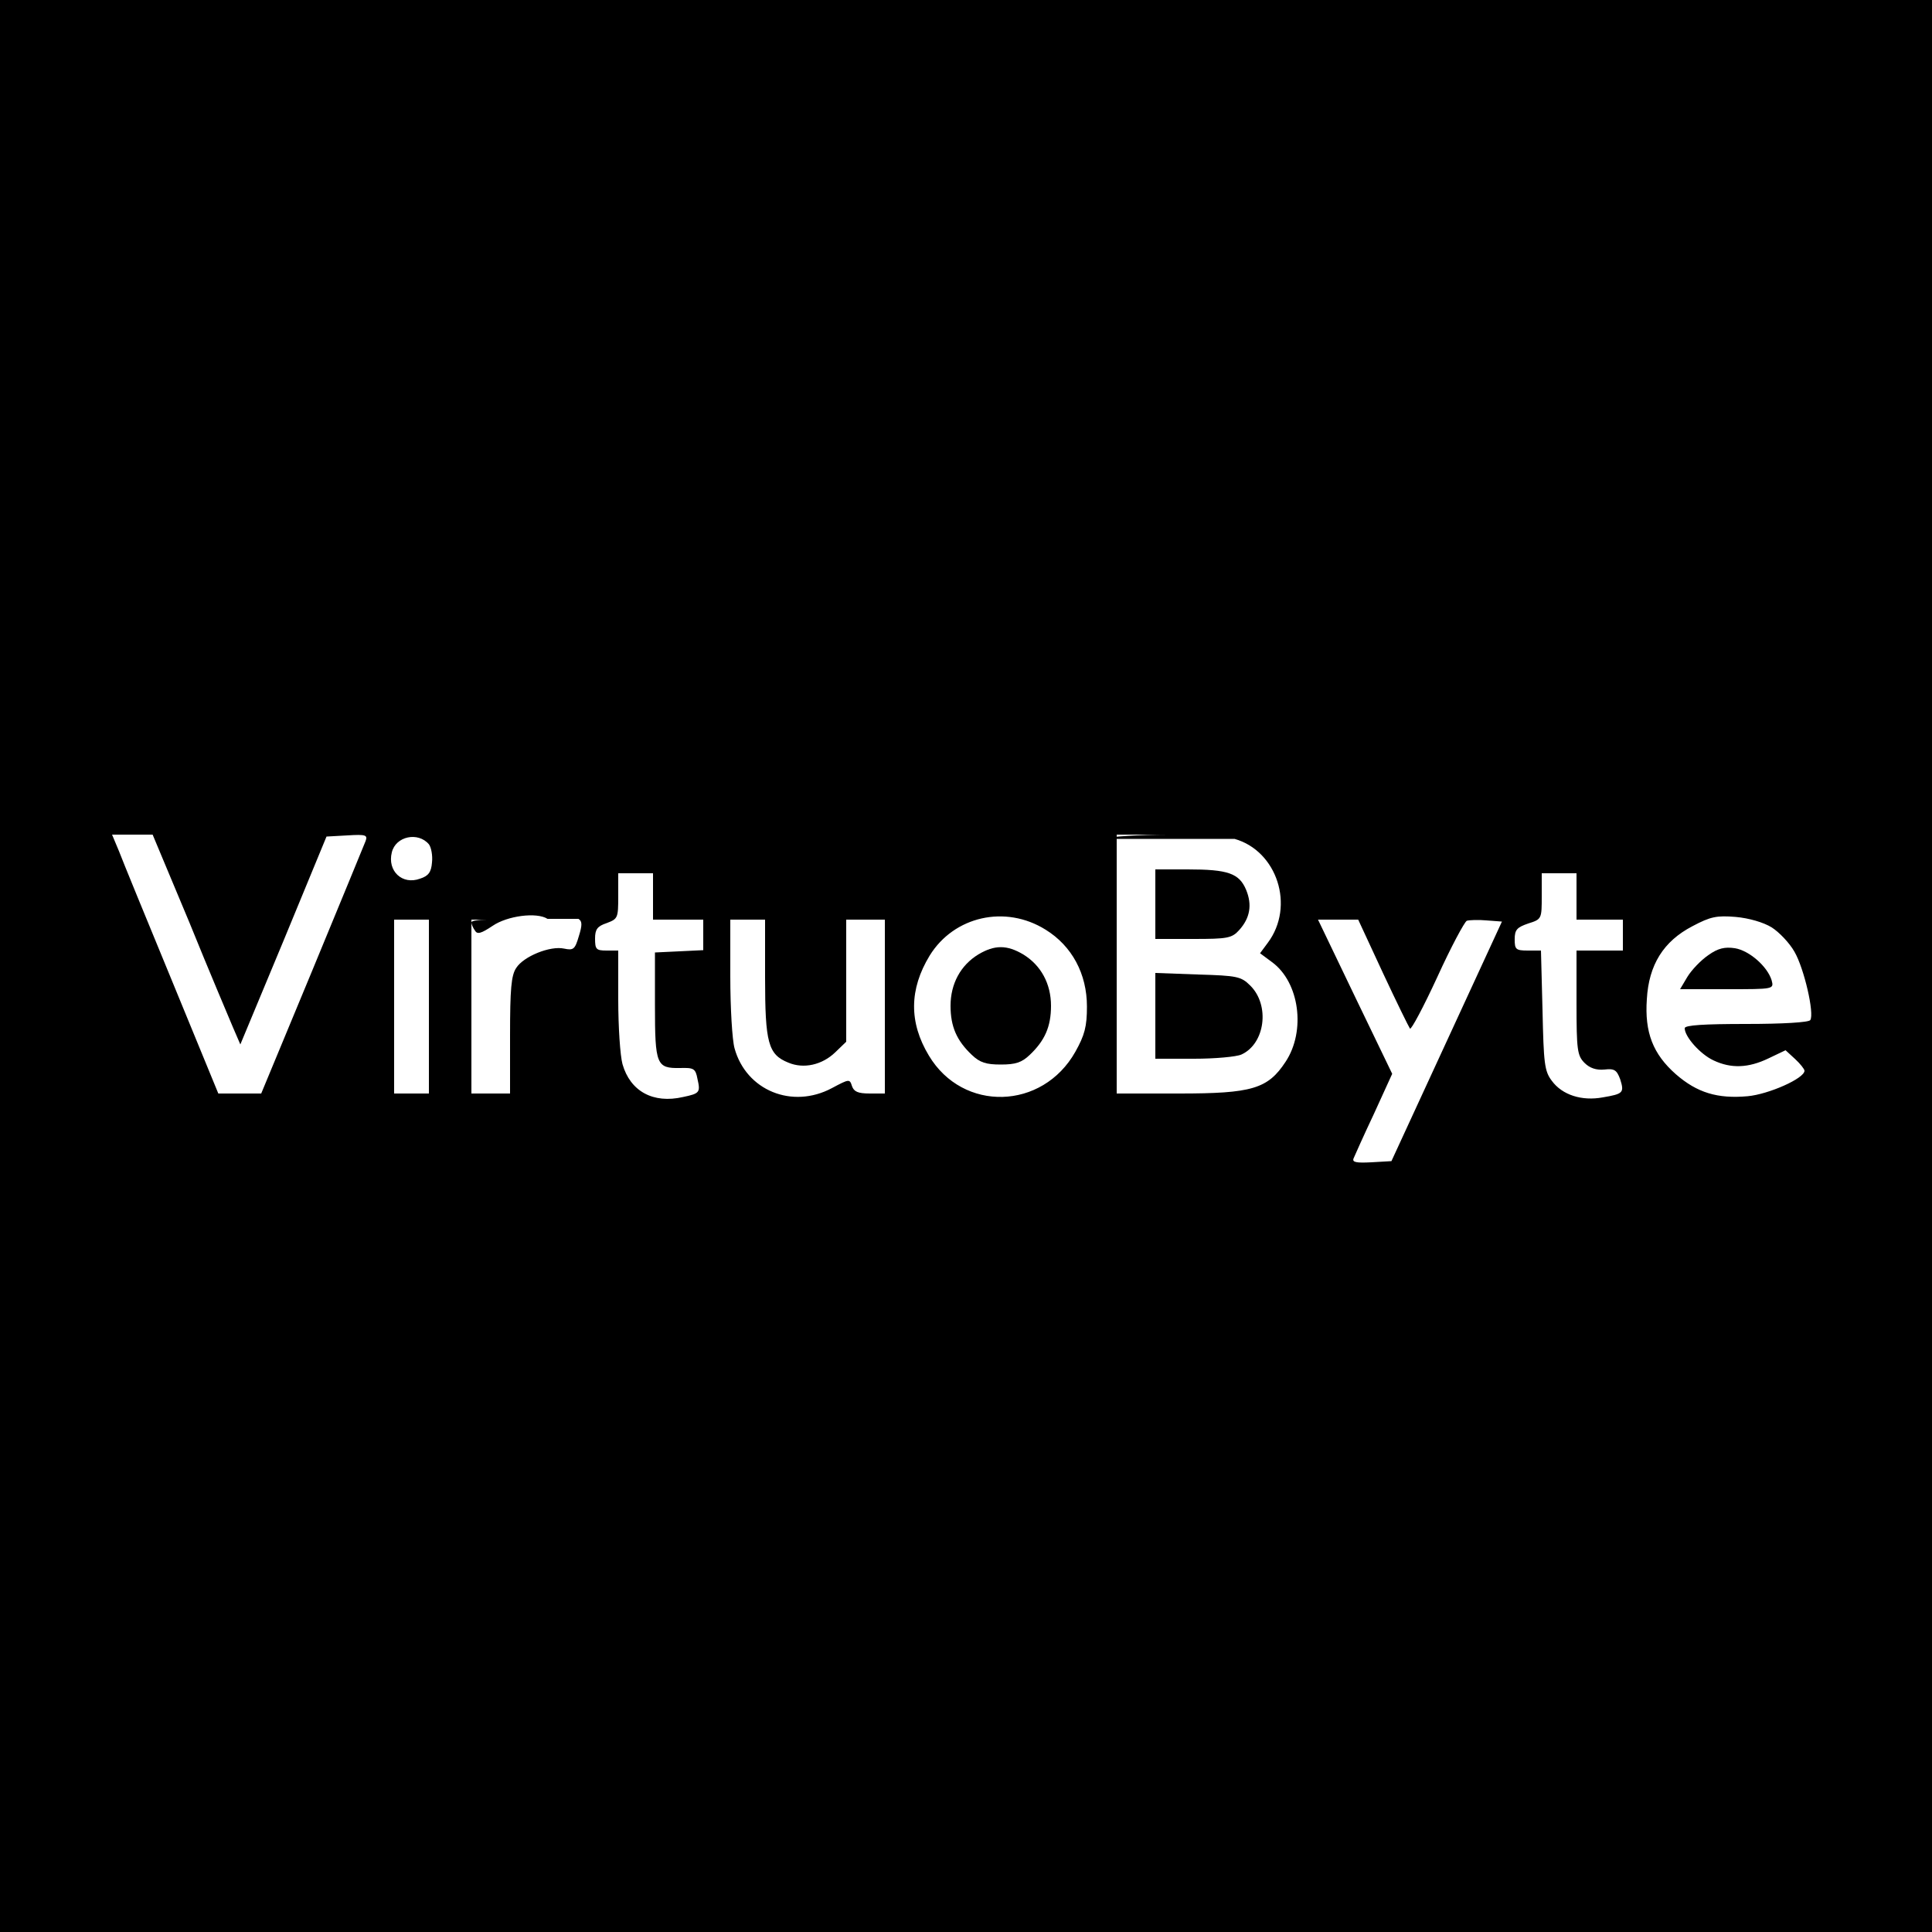
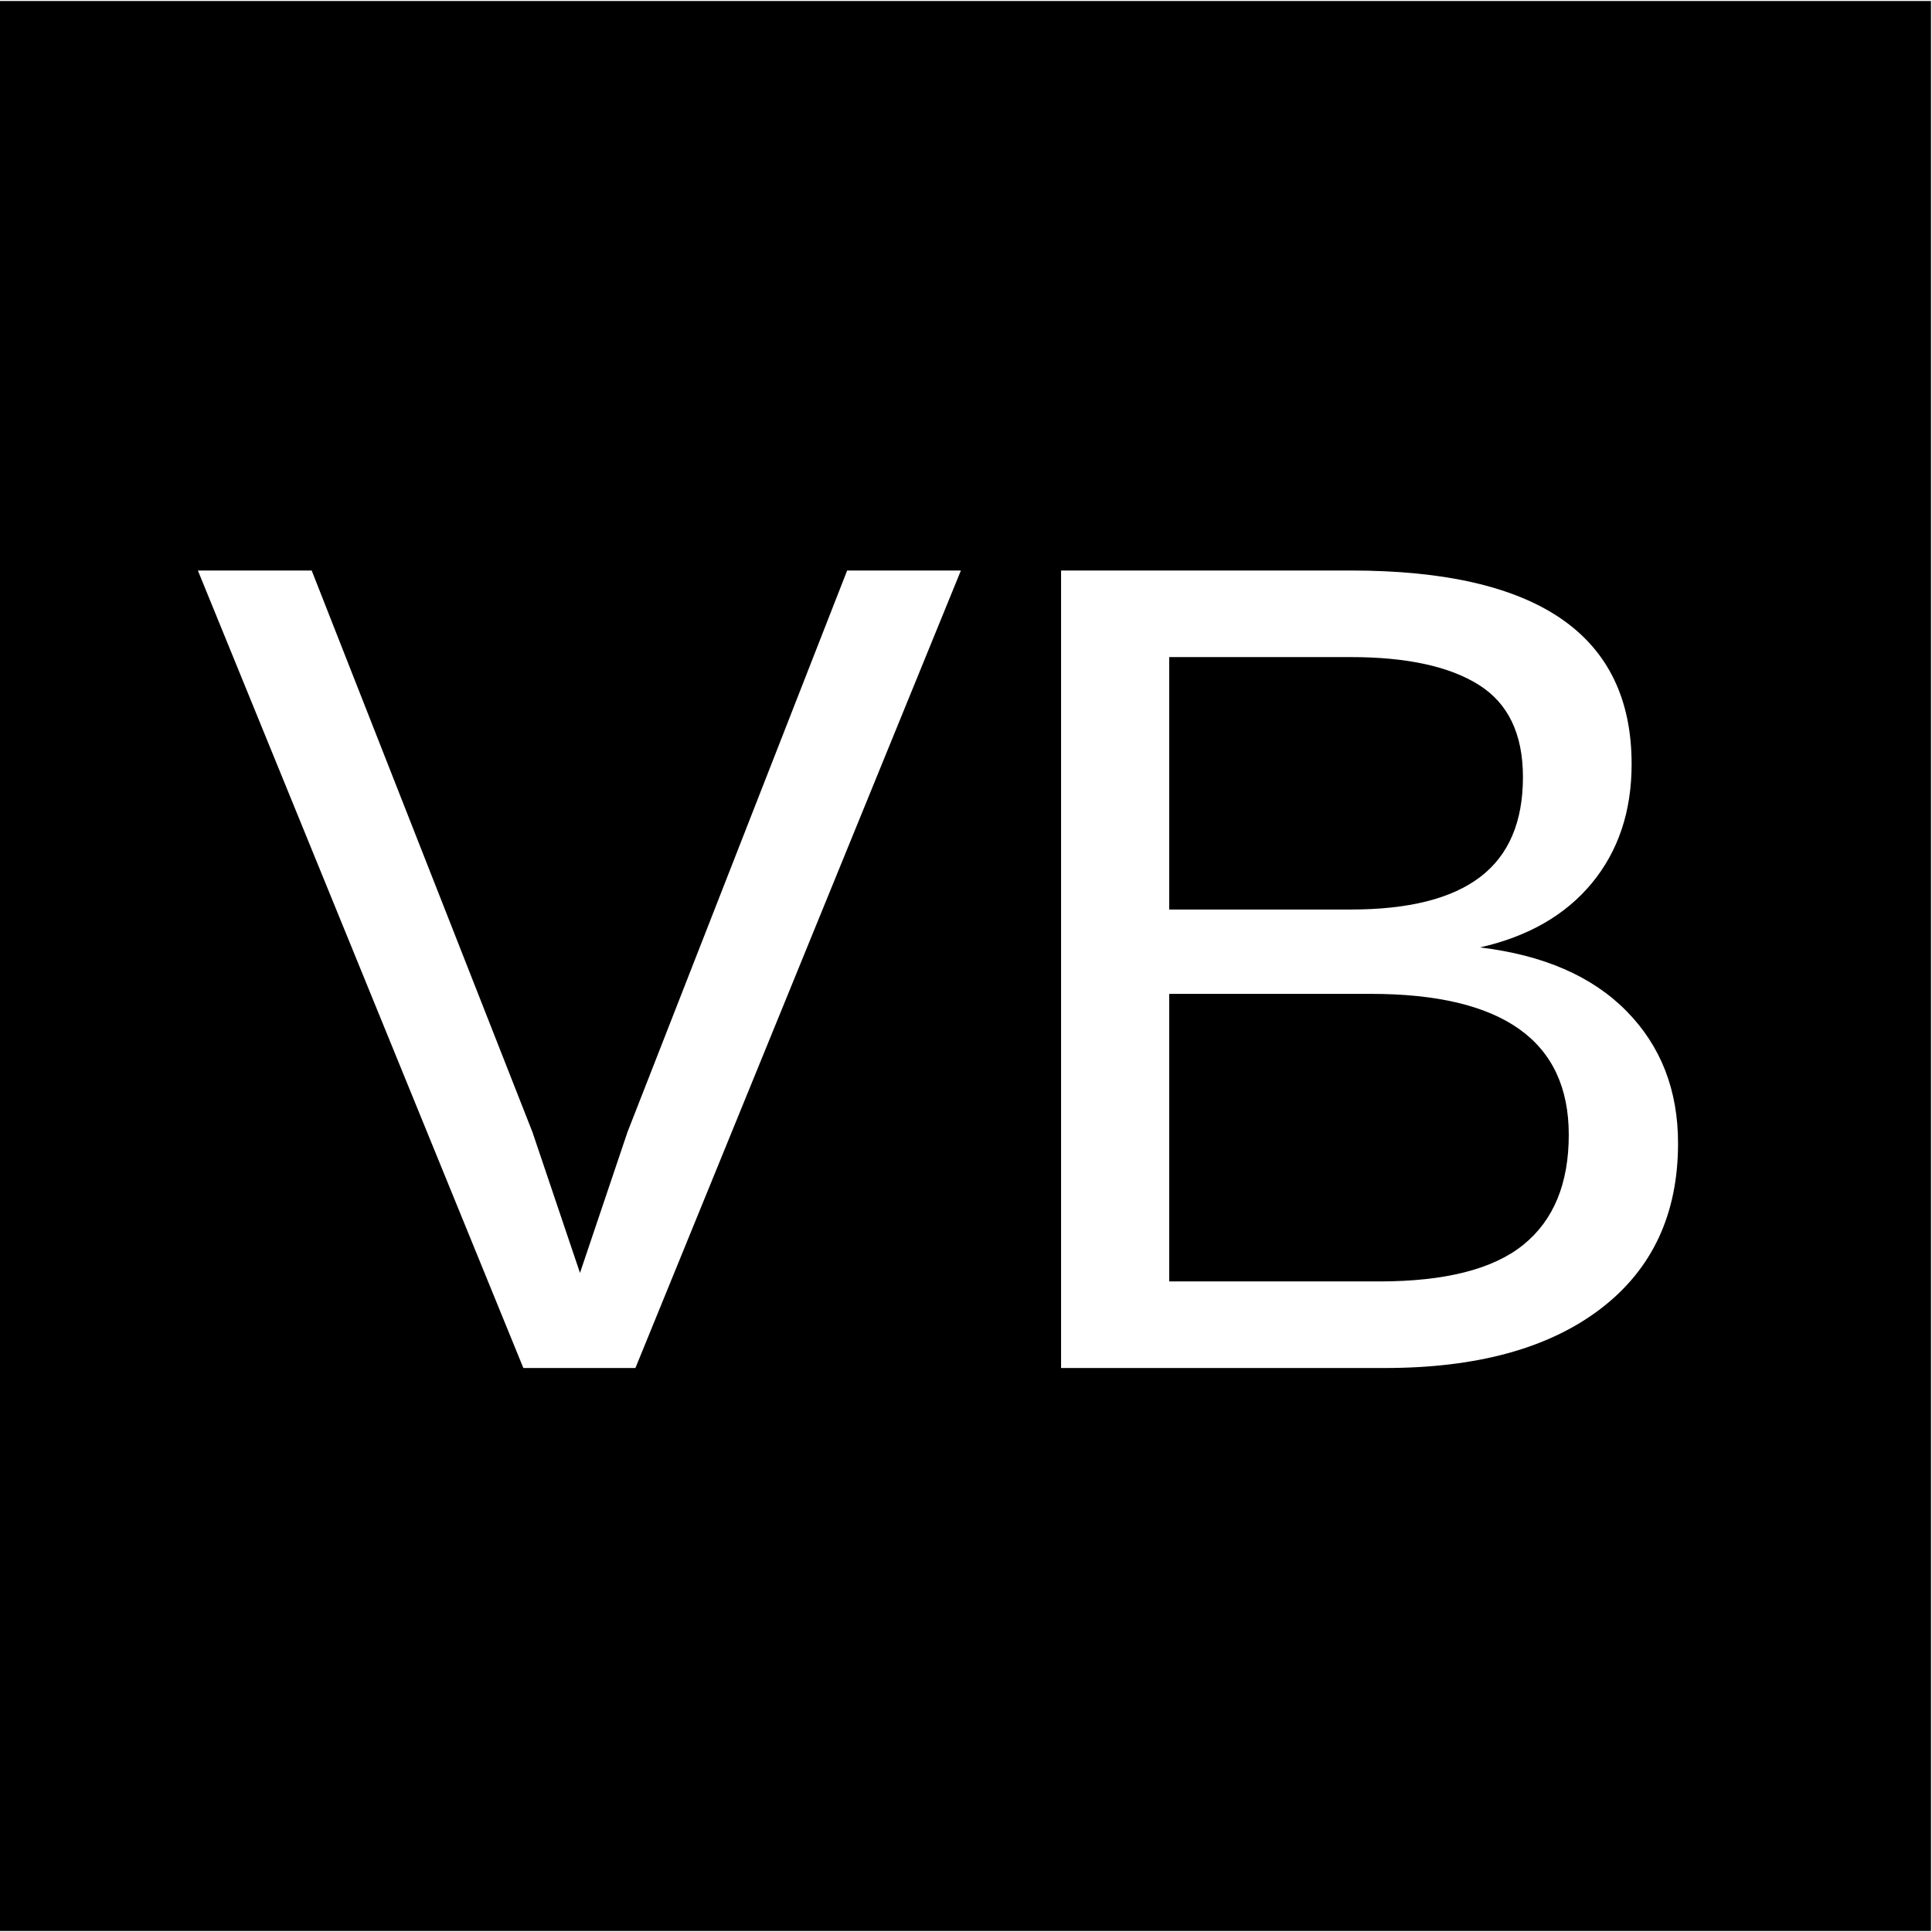
- <svg xmlns="http://www.w3.org/2000/svg" version="1.0" width="500pt" height="500pt" viewBox="0 0 500 500" preserveAspectRatio="xMidYMid meet">
-   <g transform="translate(0,500) scale(0.1,-0.1)" fill="#000000" stroke="none">
-     <path d="M0 2500 l0 -2500 2500 0 2500 0 0 2500 0 2500 -2500 0 -2500 0 0 -2500z m490 113 c51 -126 103 -248 113 -272 l19 -44 112 269 111 269 54 3 c48 3 53 1 47 -15 -4 -10 -66 -161 -138 -335 l-132 -318 -55 0 -56 0 -120 292 c-66 160 -128 311 -137 335 l-18 43 53 0 52 0 95 -227z m620 202 c6 -8 10 -29 8 -47 -2 -25 -9 -35 -31 -42 -46 -17 -85 20 -73 68 10 42 68 54 96 21z m2085 14 c110 -31 157 -174 86 -269 l-20 -27 31 -23 c71 -52 88 -178 35 -258 -46 -70 -87 -82 -275 -82 l-162 0 0 335 0 335 133 0 c-72 0 -150 -5 -172 -11z m-1505 -149 l0 -60 65 0 65 0 0 -40 0 -39 -62 -3 -63 -3 0 -137 c0 -154 4 -163 65 -162 35 1 40 -1 45 -28 8 -35 6 -38 -37 -47 -78 -18 -137 15 -157 85 -6 22 -11 96 -11 167 l0 127 -30 0 c-27 0 -30 3 -30 31 0 24 6 32 30 40 29 11 30 13 30 70 l0 59 45 0 45 0 0 -60z m2390 0 l0 -60 60 0 60 0 0 -40 0 -40 -60 0 -60 0 0 -135 c0 -123 2 -137 21 -156 13 -13 30 -19 51 -17 26 3 32 -1 41 -25 11 -35 8 -38 -45 -47 -54 -10 -105 6 -132 43 -19 25 -21 45 -24 183 l-4 154 -34 0 c-31 0 -34 3 -34 29 0 25 6 31 35 41 35 11 35 12 35 71 l0 59 45 0 45 0 0 -60z m-2583 -58 c10 -6 10 -16 1 -45 -10 -34 -14 -37 -38 -32 -36 8 -105 -20 -124 -50 -13 -19 -16 -55 -16 -175 l0 -150 -50 0 -50 0 0 225 0 225 40 0 c-22 0 -40 -3 -40 -7 0 -5 4 -14 9 -21 6 -11 16 -8 46 12 38 26 114 36 142 18z m1209 -28 c68 -42 107 -114 107 -199 0 -52 -6 -74 -30 -117 -85 -151 -291 -157 -379 -10 -52 86 -51 172 2 259 63 102 196 132 300 67z m1879 6 c19 -12 46 -40 59 -63 25 -43 52 -160 41 -177 -4 -6 -72 -10 -166 -10 -108 0 -159 -3 -159 -11 0 -22 40 -67 74 -83 46 -22 91 -20 143 5 l44 21 25 -23 c13 -12 24 -26 24 -30 0 -20 -93 -61 -147 -66 -78 -7 -131 9 -186 57 -59 52 -81 108 -75 194 5 89 43 150 118 189 47 25 63 28 112 24 34 -3 72 -14 93 -27z m-3475 -205 l0 -225 -45 0 -45 0 0 225 0 225 45 0 45 0 0 -225z m870 75 c0 -169 8 -199 60 -220 40 -17 88 -6 122 27 l28 27 0 158 0 158 50 0 50 0 0 -225 0 -225 -39 0 c-31 0 -41 5 -46 19 -6 19 -7 19 -52 -5 -103 -55 -222 -6 -252 103 -6 21 -11 104 -11 186 l0 147 45 0 45 0 0 -150z m1599 12 c35 -75 67 -140 70 -144 3 -4 35 56 71 134 35 77 70 142 76 145 6 2 30 3 51 1 l40 -3 -143 -310 -143 -310 -52 -3 c-39 -2 -50 0 -46 10 3 7 26 59 53 116 l47 103 -96 199 -96 200 52 0 52 0 64 -138z" />
-     <path d="M2990 2660 l0 -90 98 0 c89 0 100 2 119 23 28 31 34 65 18 104 -18 43 -47 53 -151 53 l-84 0 0 -90z" />
-     <path d="M2990 2371 l0 -111 100 0 c54 0 110 5 123 11 61 28 74 127 23 178 -24 24 -34 26 -136 29 l-110 4 0 -111z" />
-     <path d="M2532 2530 c-46 -28 -72 -76 -72 -133 0 -54 16 -90 55 -127 21 -20 37 -25 75 -25 38 0 54 5 75 25 39 37 55 73 55 127 0 57 -26 105 -72 133 -42 25 -74 25 -116 0z" />
-     <path d="M4421 2528 c-19 -13 -43 -38 -54 -56 l-19 -32 122 0 c121 0 121 0 115 23 -11 36 -58 77 -95 83 -26 4 -44 0 -69 -18z" />
-   </g>
+ <svg xmlns="http://www.w3.org/2000/svg" viewBox="0 0 500 500">
+   <rect x="-0.762" y="0.762" width="500" height="498.476" style="stroke: rgb(0, 0, 0);" />
+   <text style="fill: rgb(255, 255, 255); font-family: Arial, sans-serif; font-size: 300px; white-space: pre;" x="49.9" y="354.04">VB</text>
</svg>
